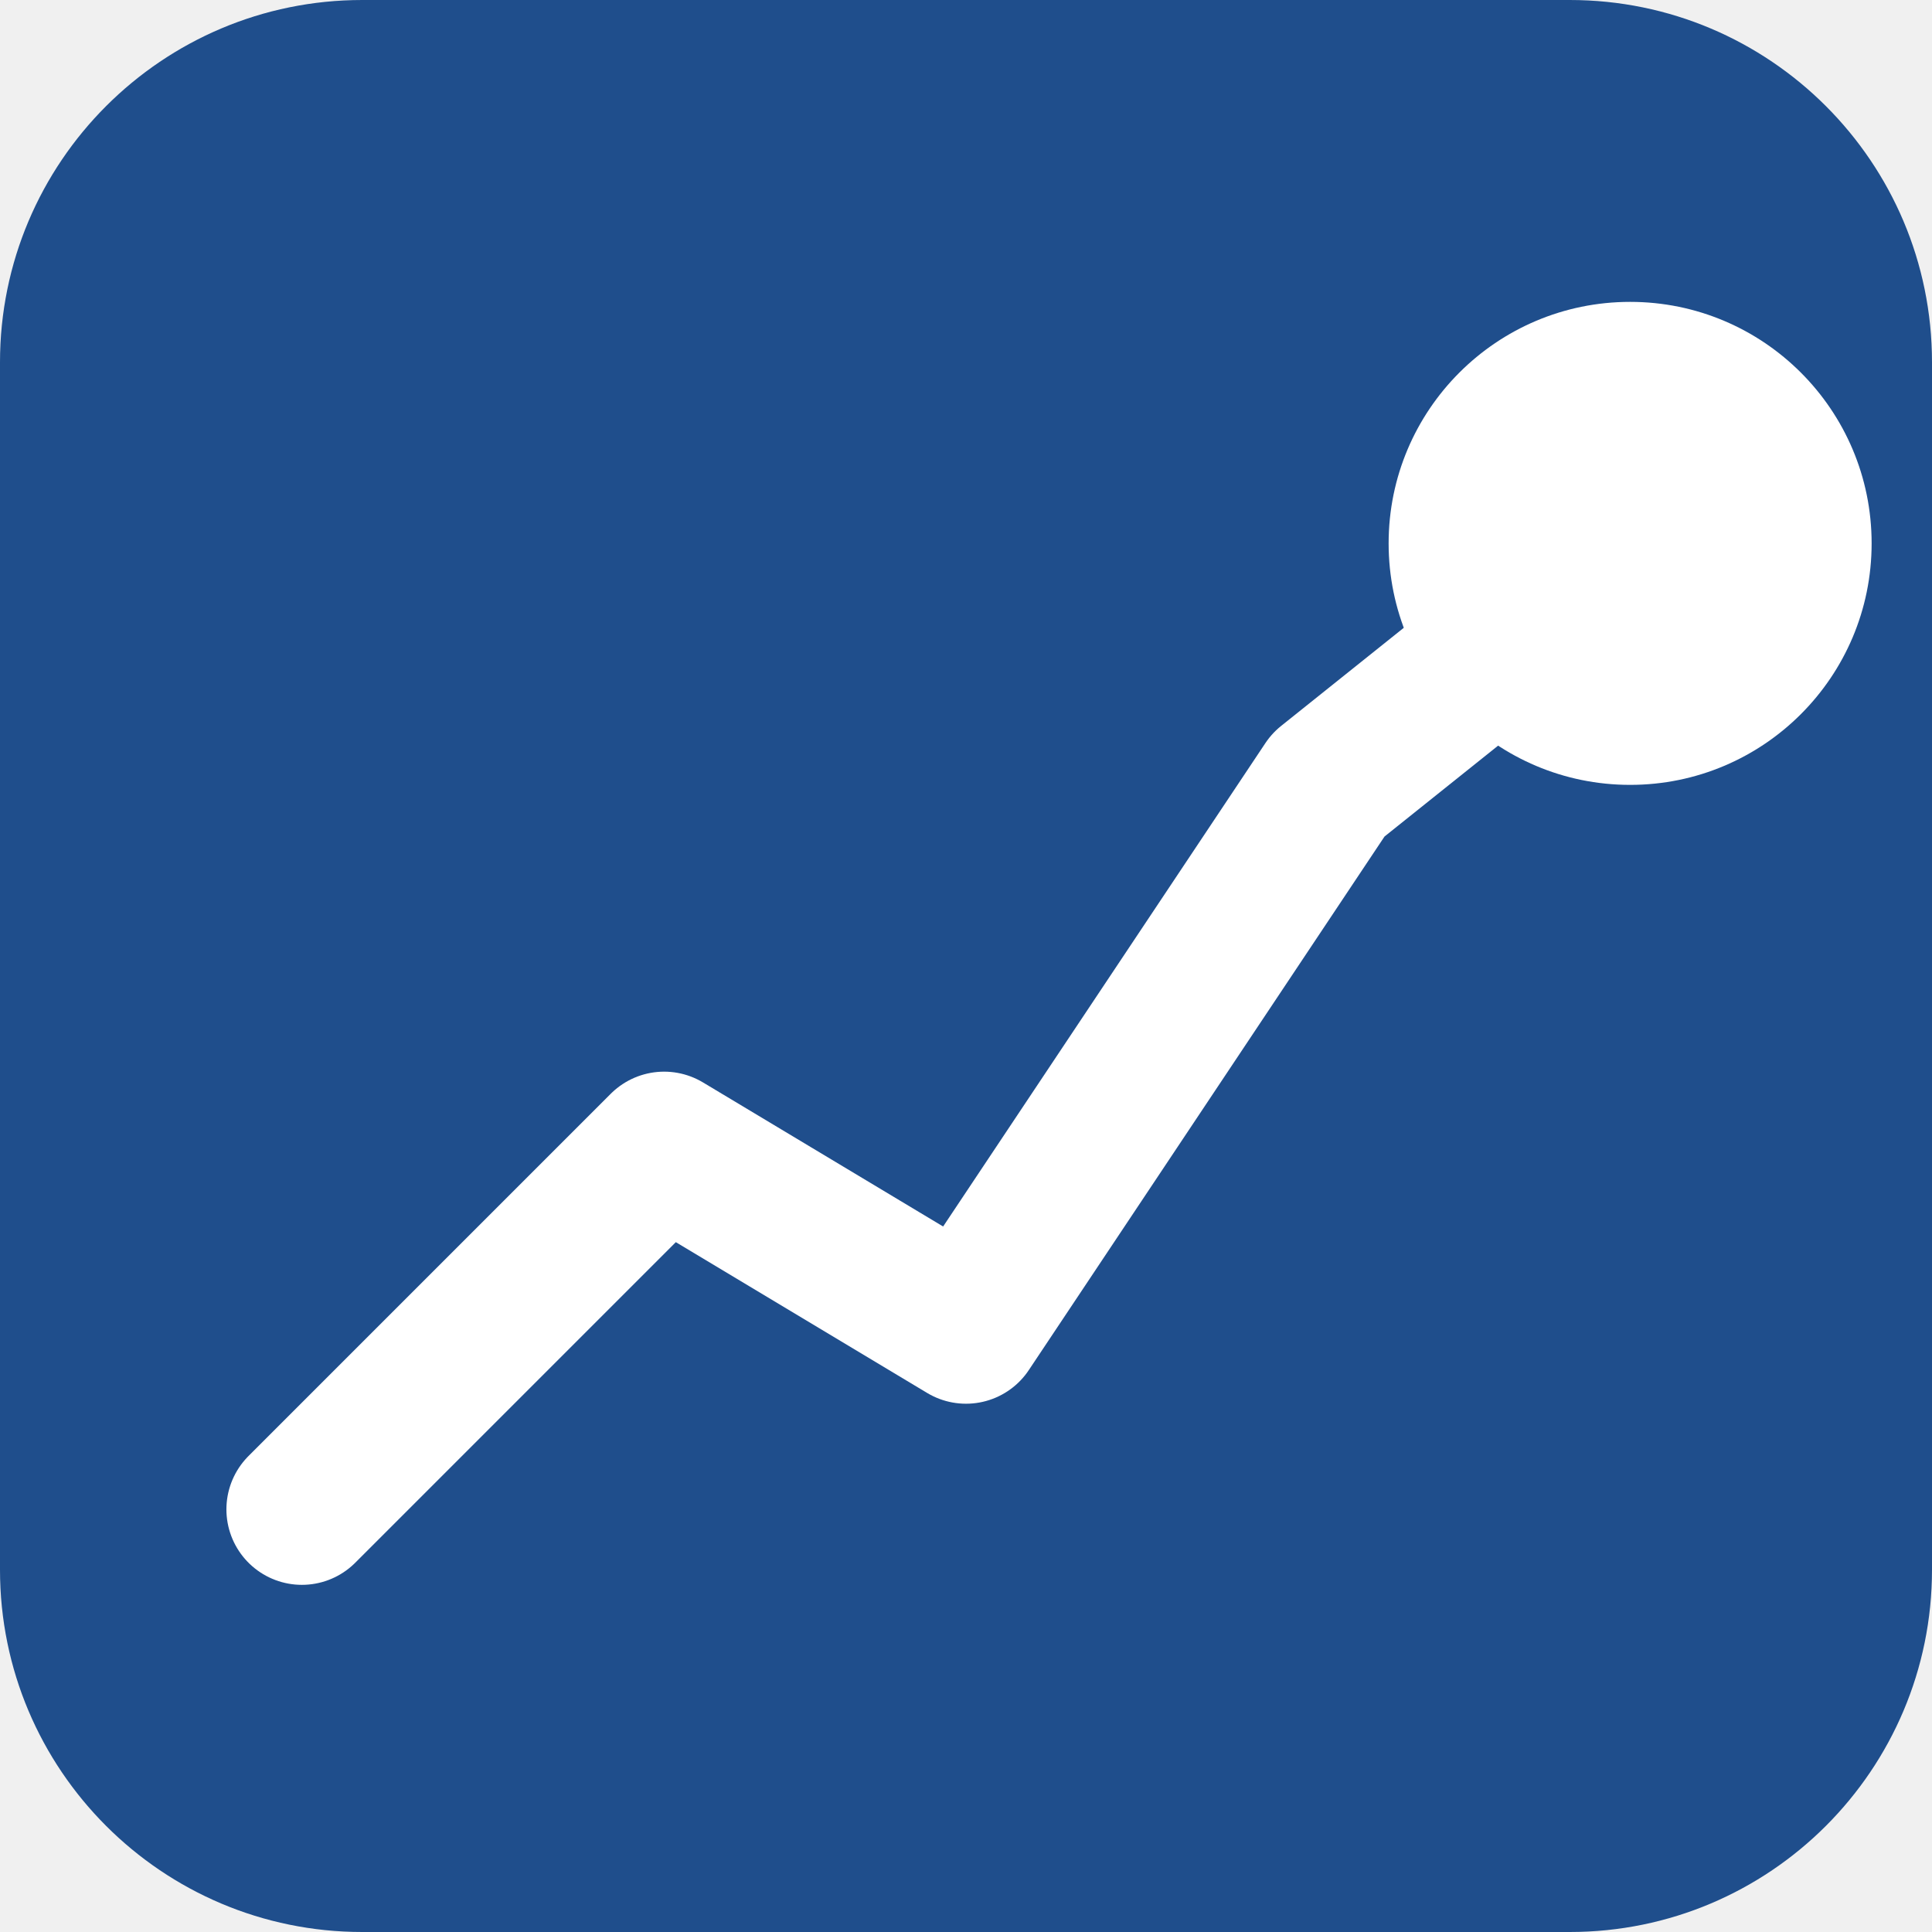
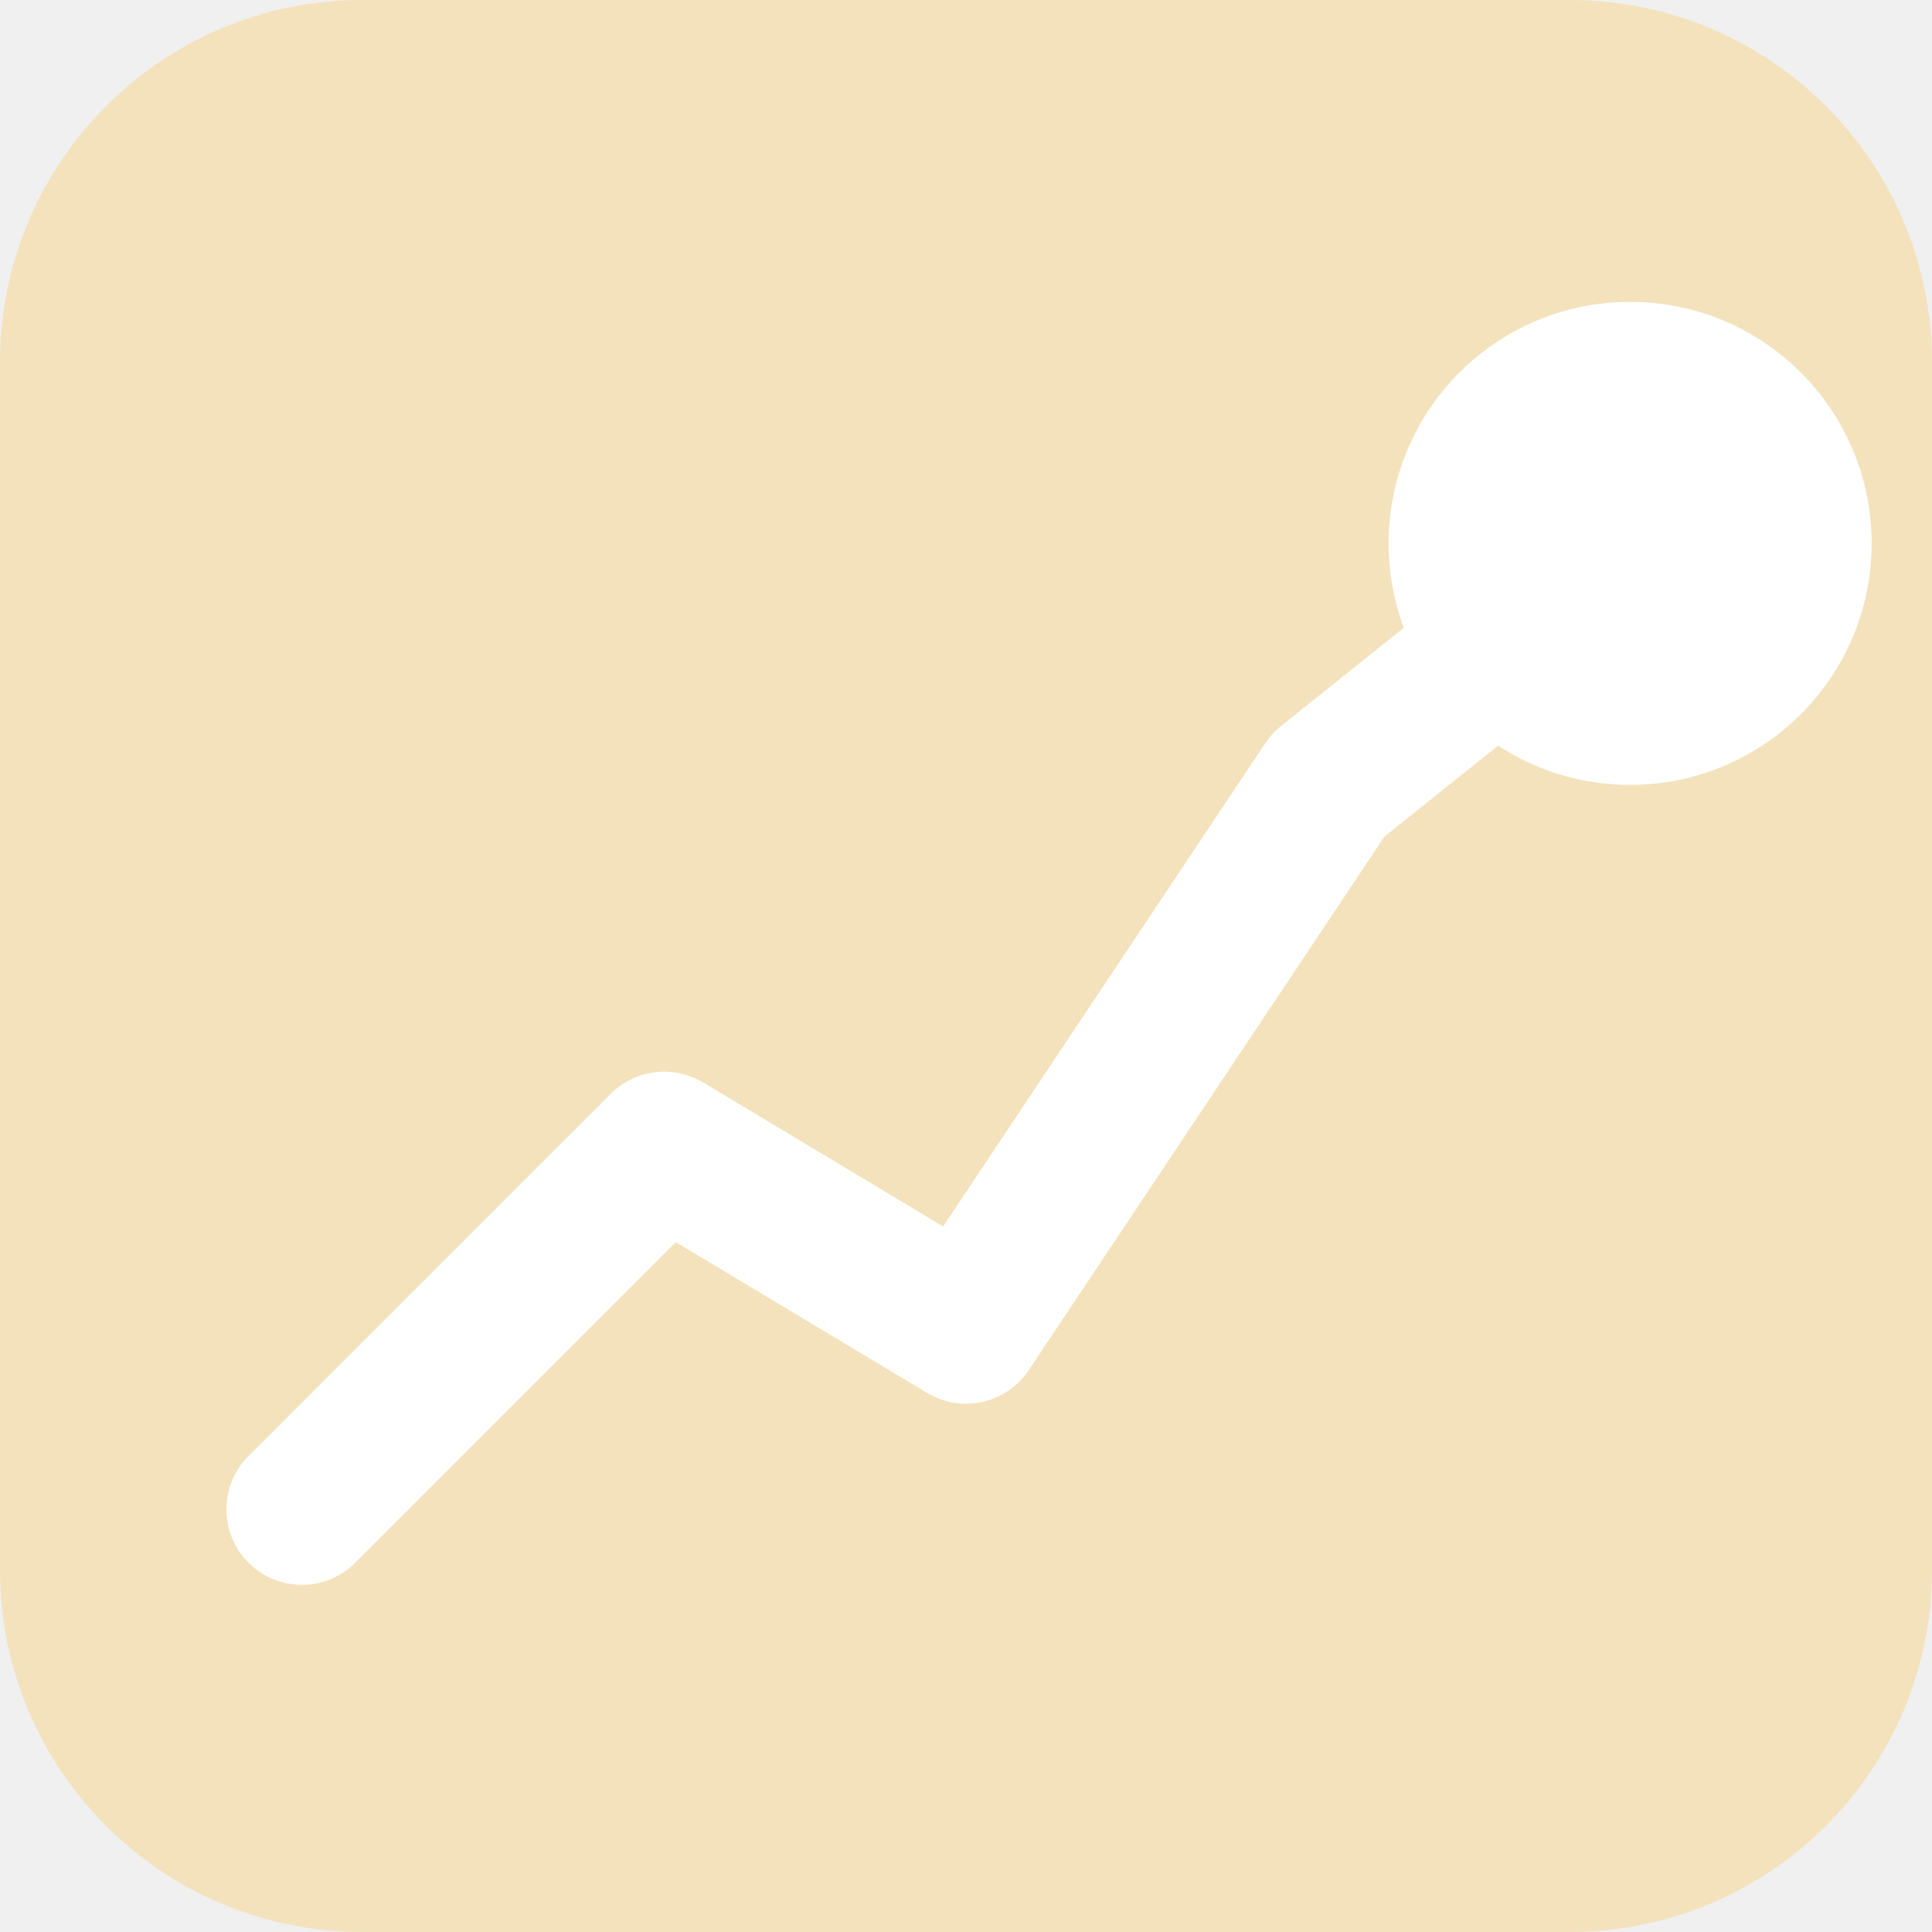
<svg xmlns="http://www.w3.org/2000/svg" viewBox="0 0 64 64">
-   <rect width="64" height="64" rx="12" fill="#1f4e8c" />
+   <rect width="64" height="64" rx="12" fill="#f3e2bc" />
  <polyline points="10,50 22,38 32,44 44,26 54,18" fill="none" stroke="white" stroke-width="5" stroke-linejoin="round" stroke-linecap="round" />
  <circle cx="54" cy="18" r="8" fill="white" />
</svg>
